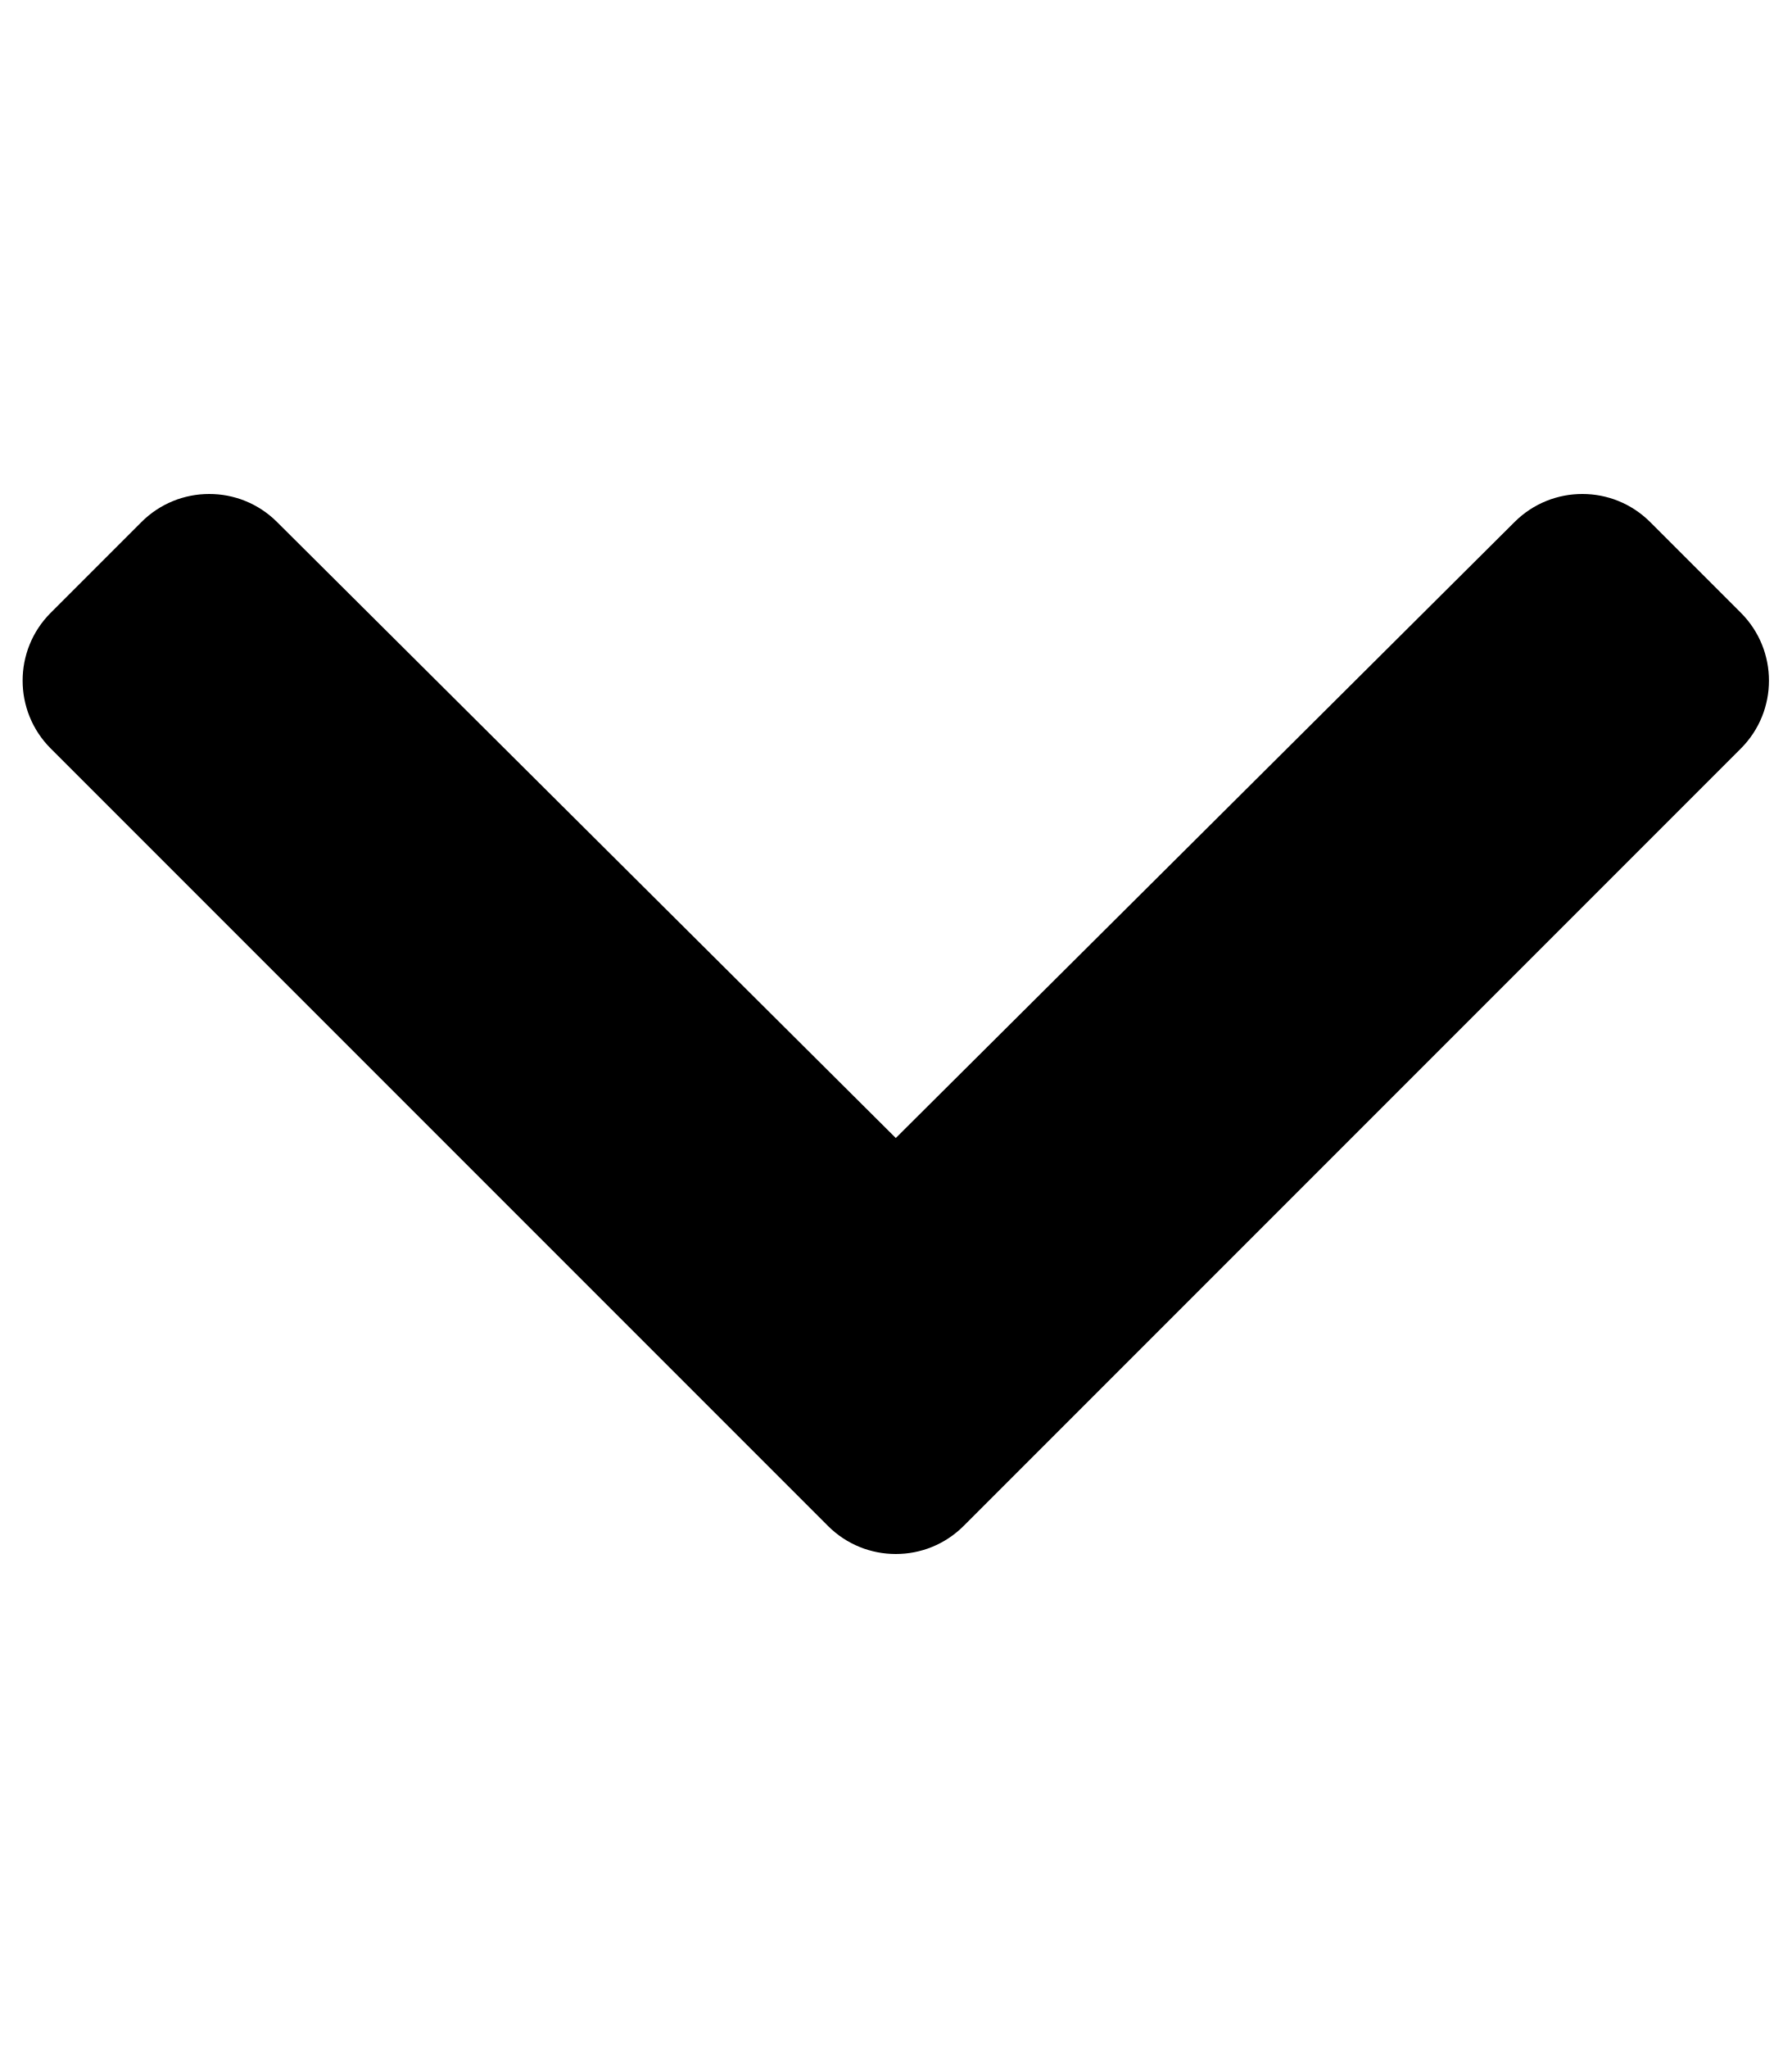
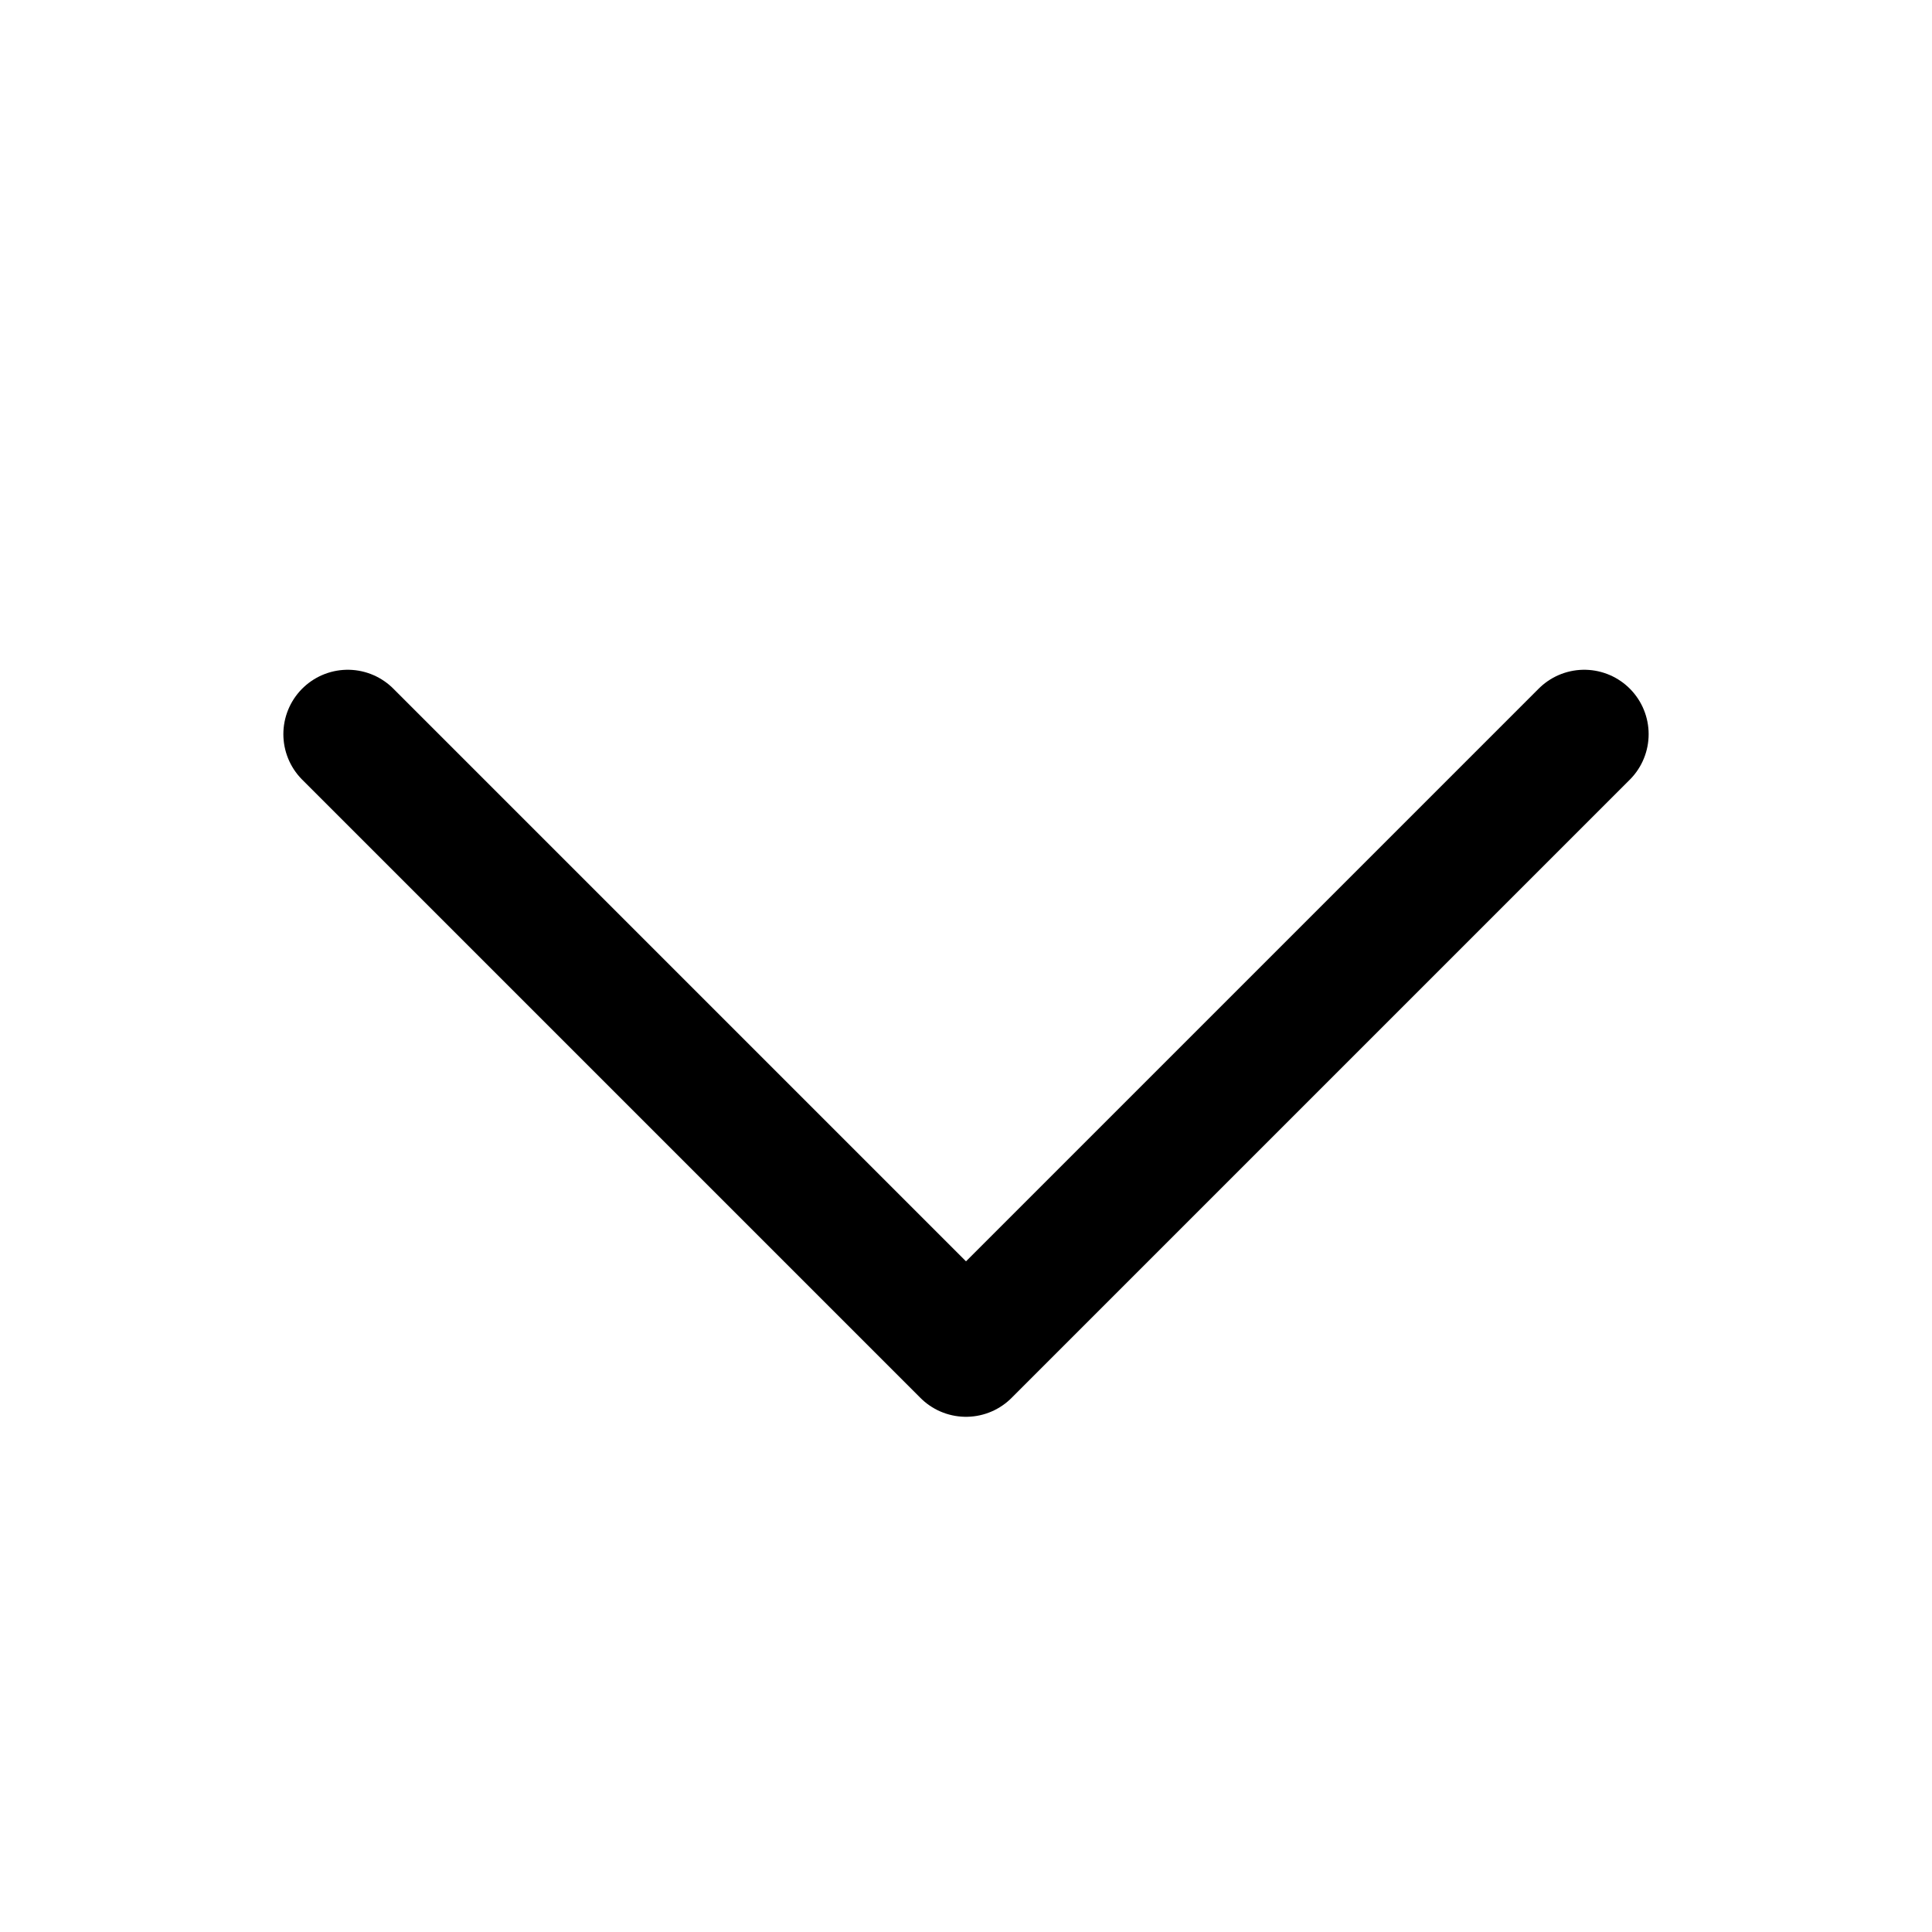
- <svg xmlns="http://www.w3.org/2000/svg" aria-hidden="true" focusable="false" data-prefix="fas" data-icon="chevron-down" class="svg-inline--fa fa-chevron-down fa-w-14" role="img" viewBox="0 0 448 512">
-   <path fill="currentColor" d="M207.029 381.476L12.686 187.132c-9.373-9.373-9.373-24.569 0-33.941l22.667-22.667c9.357-9.357 24.522-9.375 33.901-.04L224 284.505l154.745-154.021c9.379-9.335 24.544-9.317 33.901.04l22.667 22.667c9.373 9.373 9.373 24.569 0 33.941L240.971 381.476c-9.373 9.372-24.569 9.372-33.942 0z" />
+ <svg xmlns="http://www.w3.org/2000/svg" width="30" height="30" viewBox="0 0 30 30" fill="none">
+   <path d="M5.4 11.4L15 21L24.6 11.4" stroke="black" stroke-width="2" stroke-linecap="round" stroke-linejoin="round" />
</svg>
